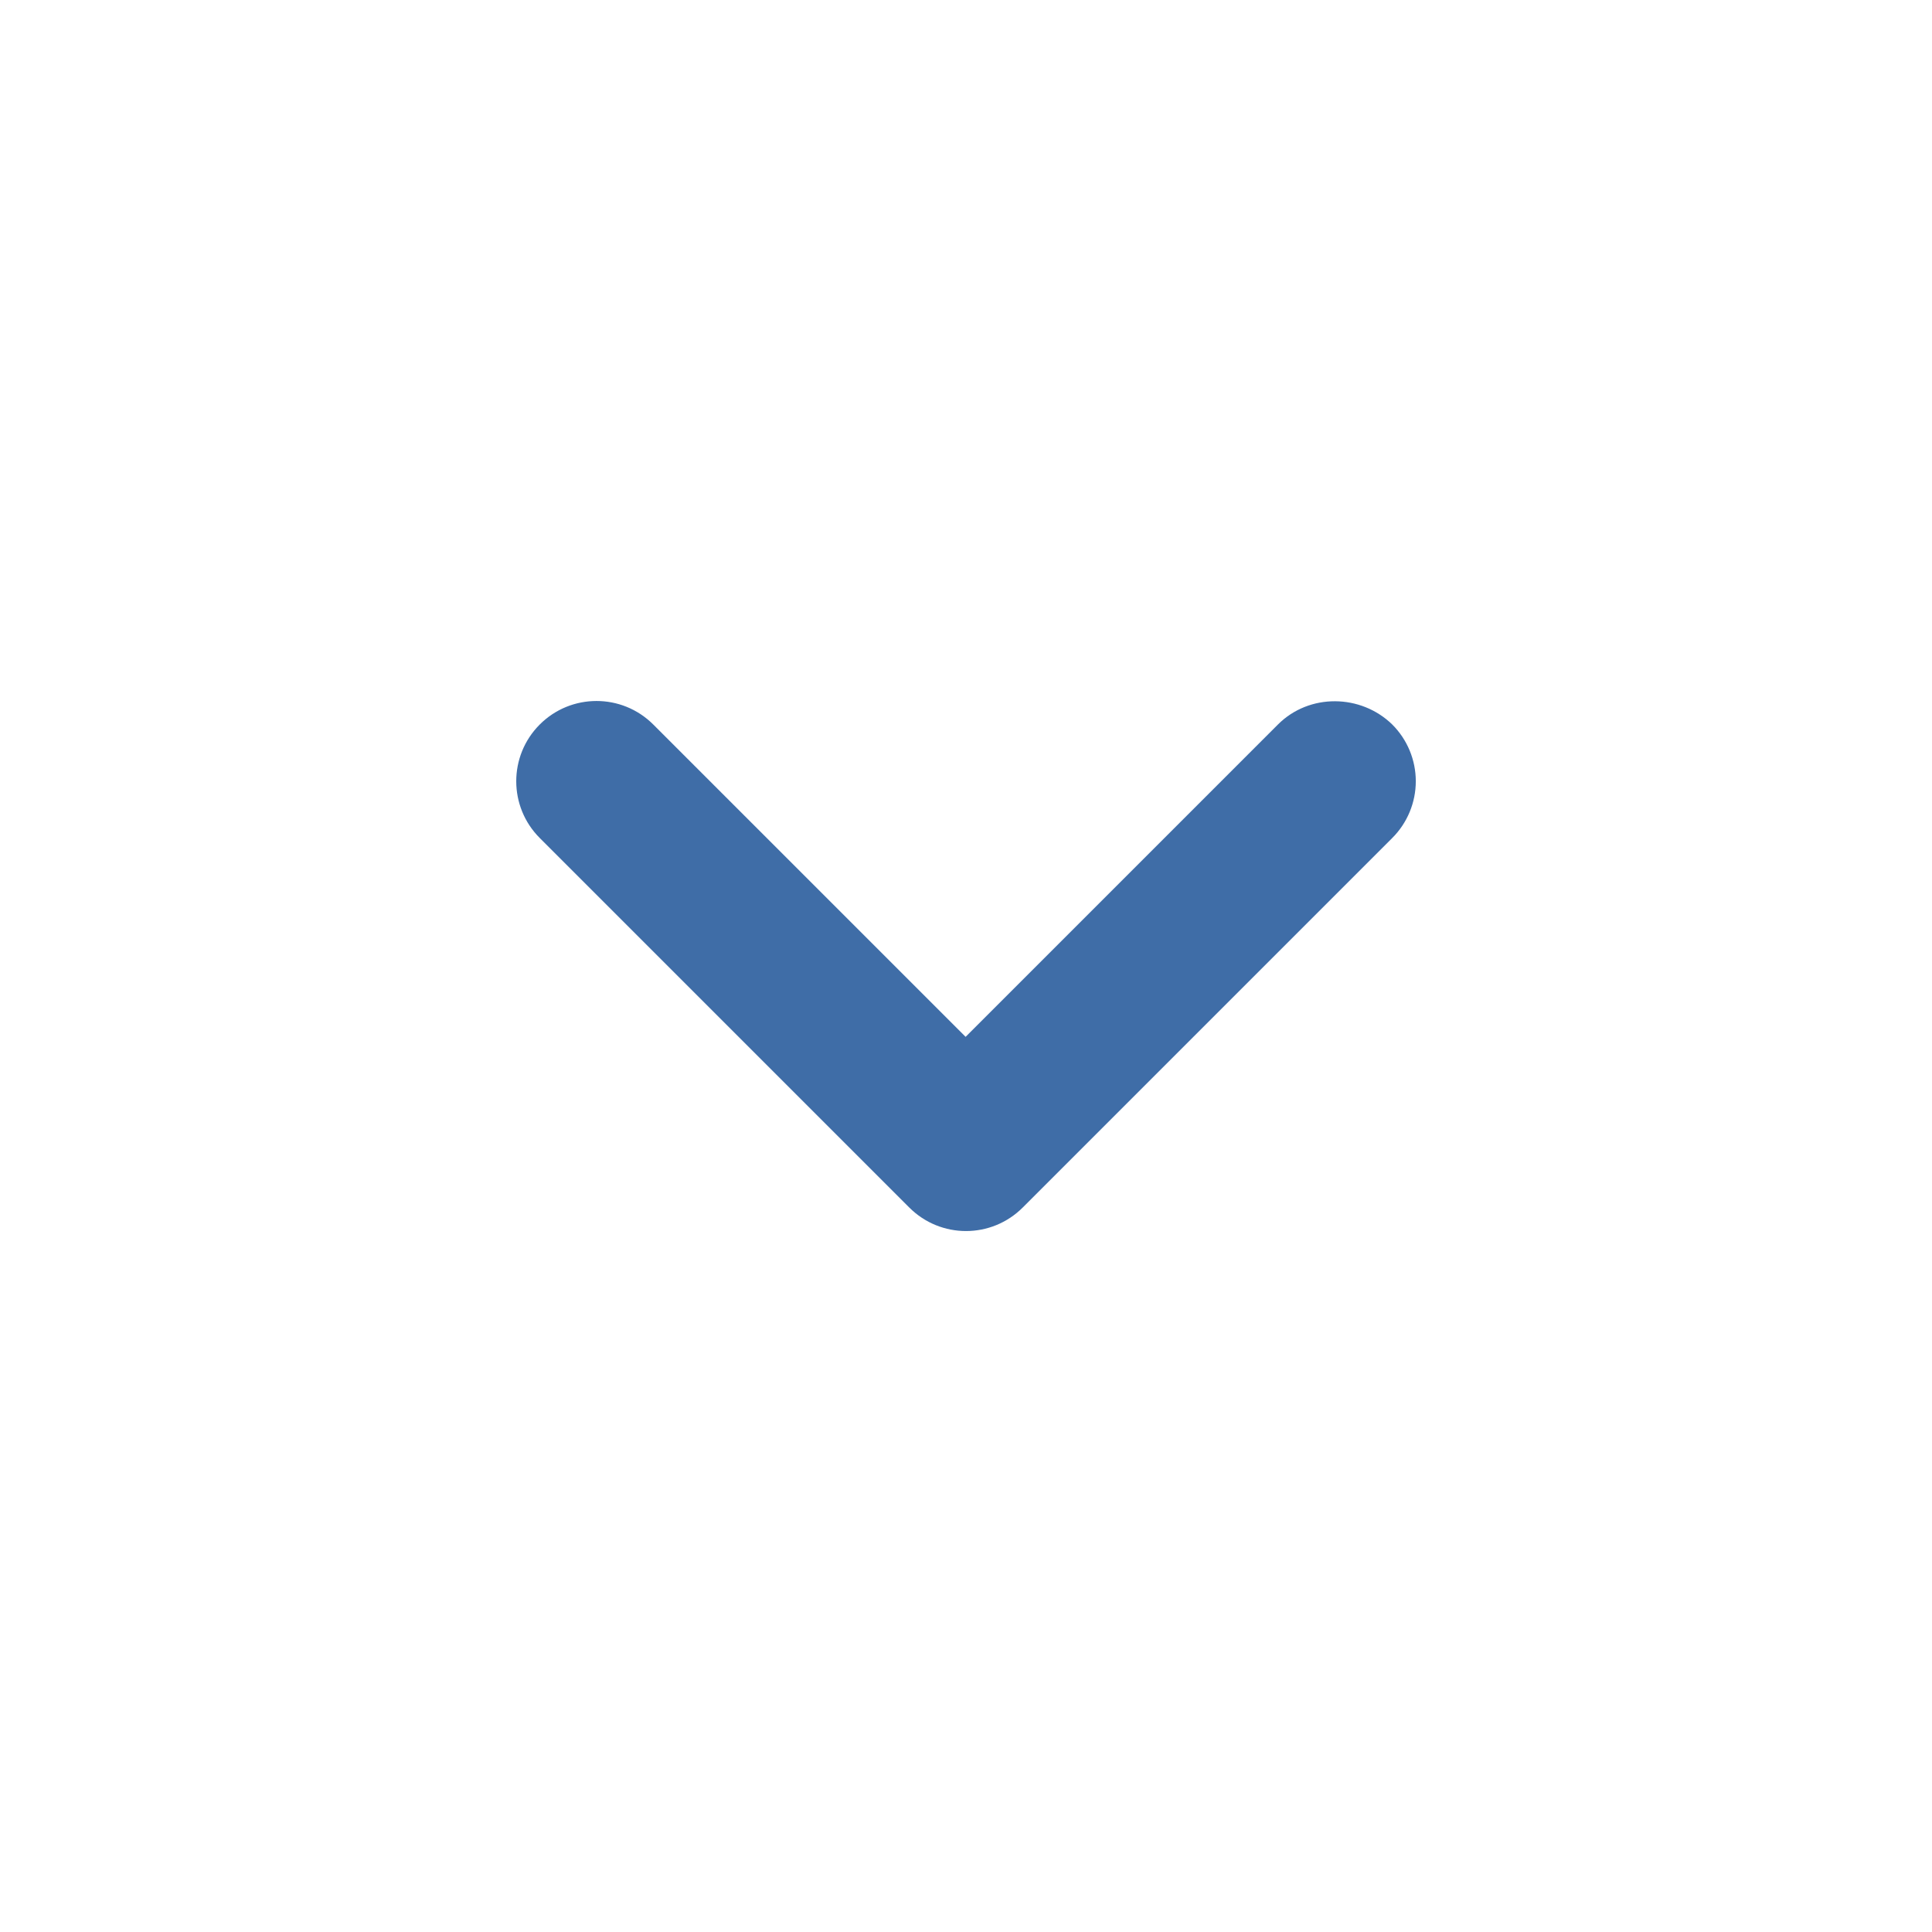
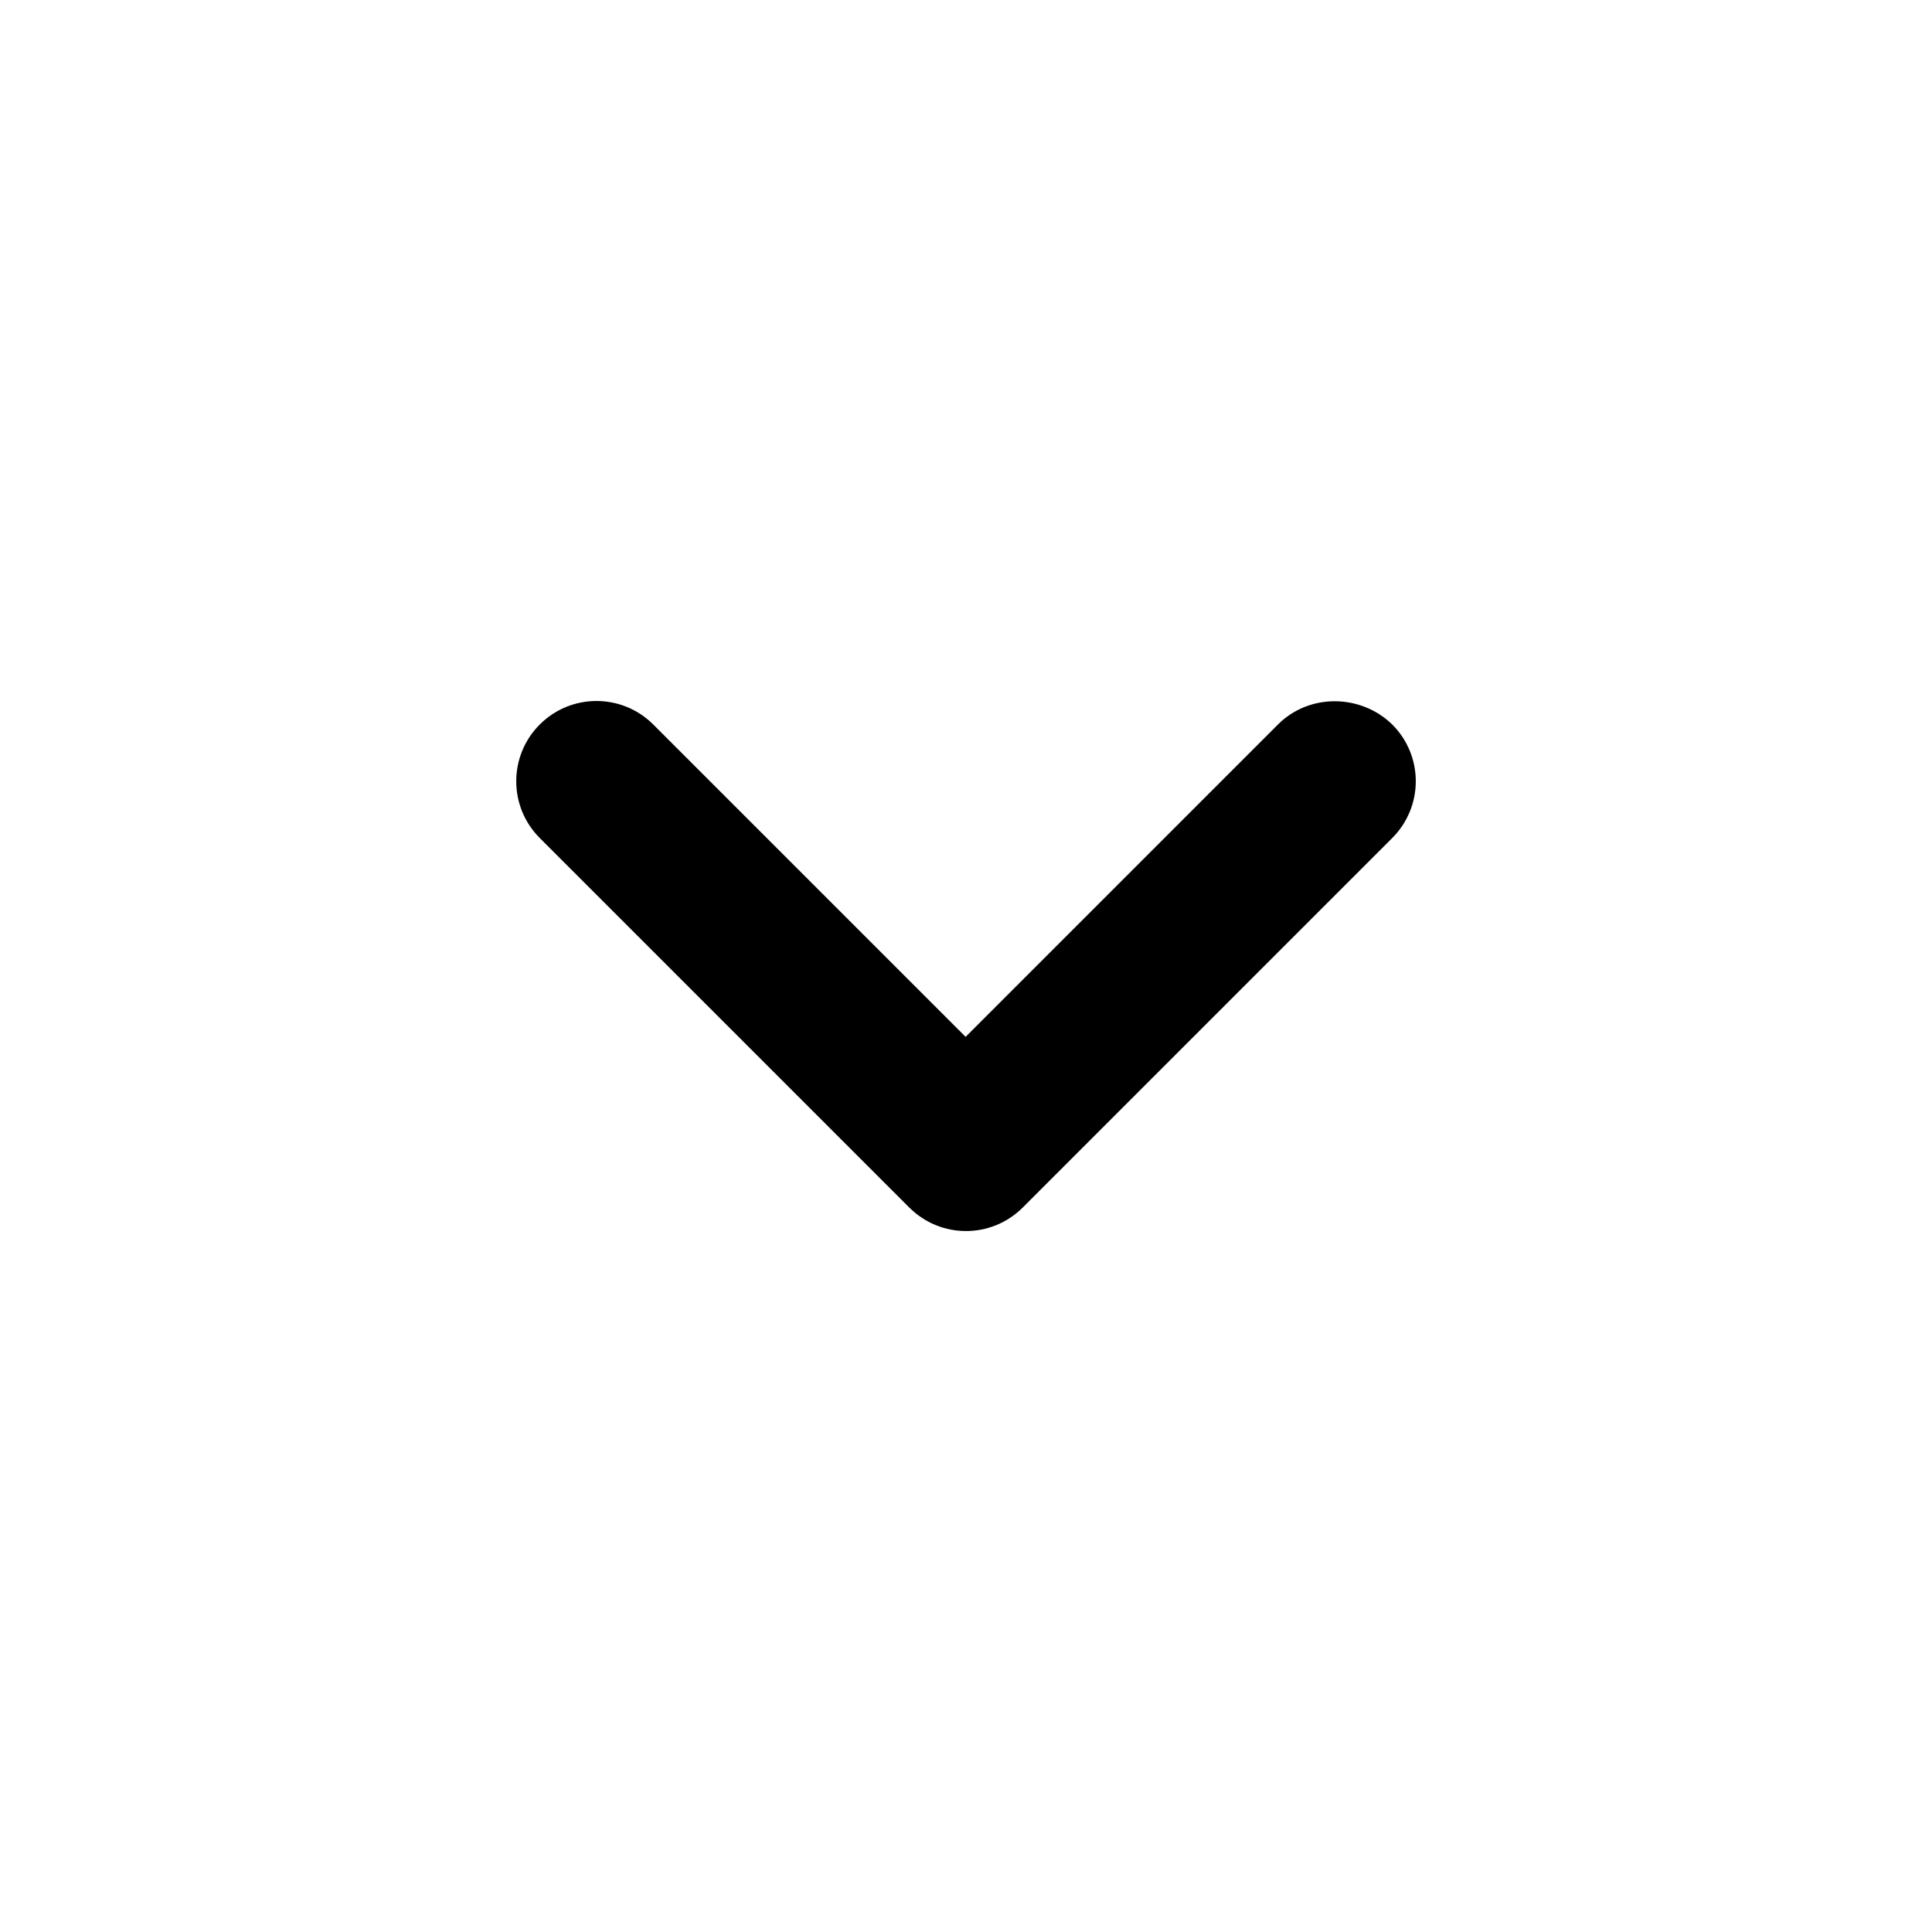
<svg xmlns="http://www.w3.org/2000/svg" width="24" height="24" viewBox="0 0 24 24">
-   <path fill="#3f6da7" d="M15.875 9l-3.88 3.88L8.115 9a.996.996 0 1 0-1.41 1.41l4.59 4.59c.39.39 1.02.39 1.41 0l4.59-4.59a.996.996 0 0 0 0-1.41c-.39-.38-1.03-.39-1.42 0z" />
+   <path d="M15.875 9l-3.88 3.88L8.115 9a.996.996 0 1 0-1.41 1.41l4.59 4.59c.39.39 1.02.39 1.41 0l4.59-4.59a.996.996 0 0 0 0-1.41c-.39-.38-1.03-.39-1.42 0z" />
</svg>
